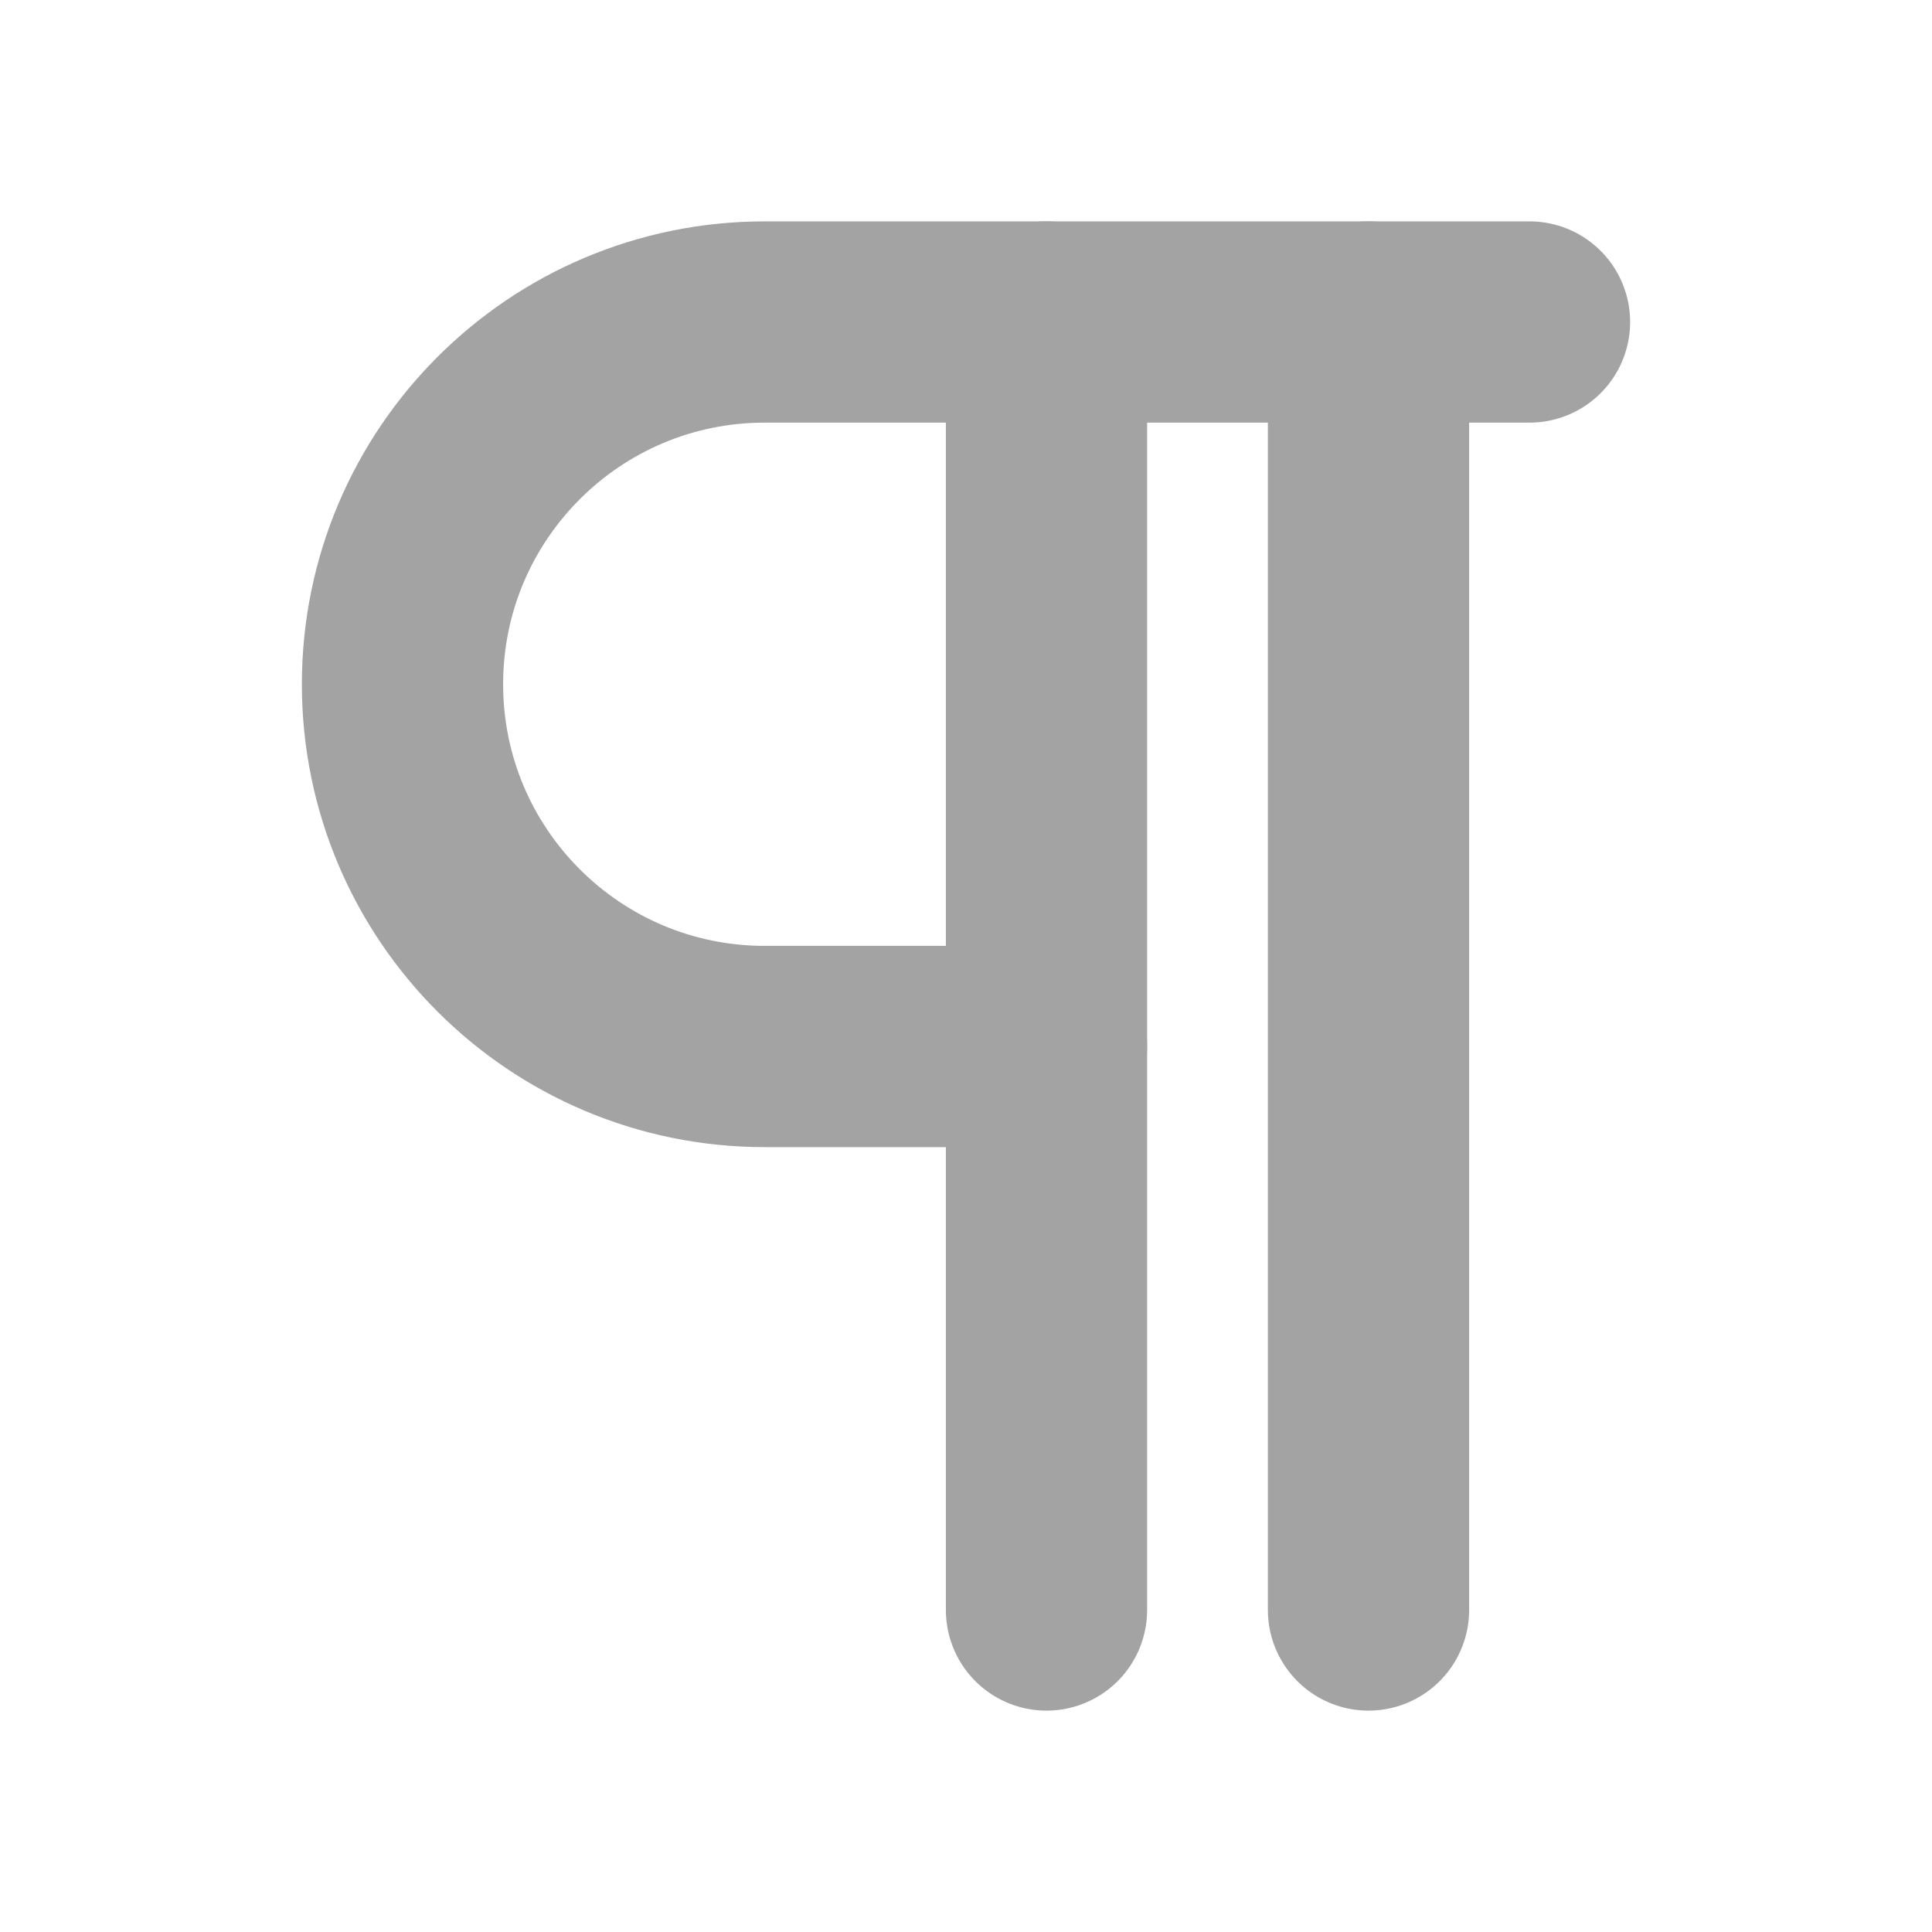
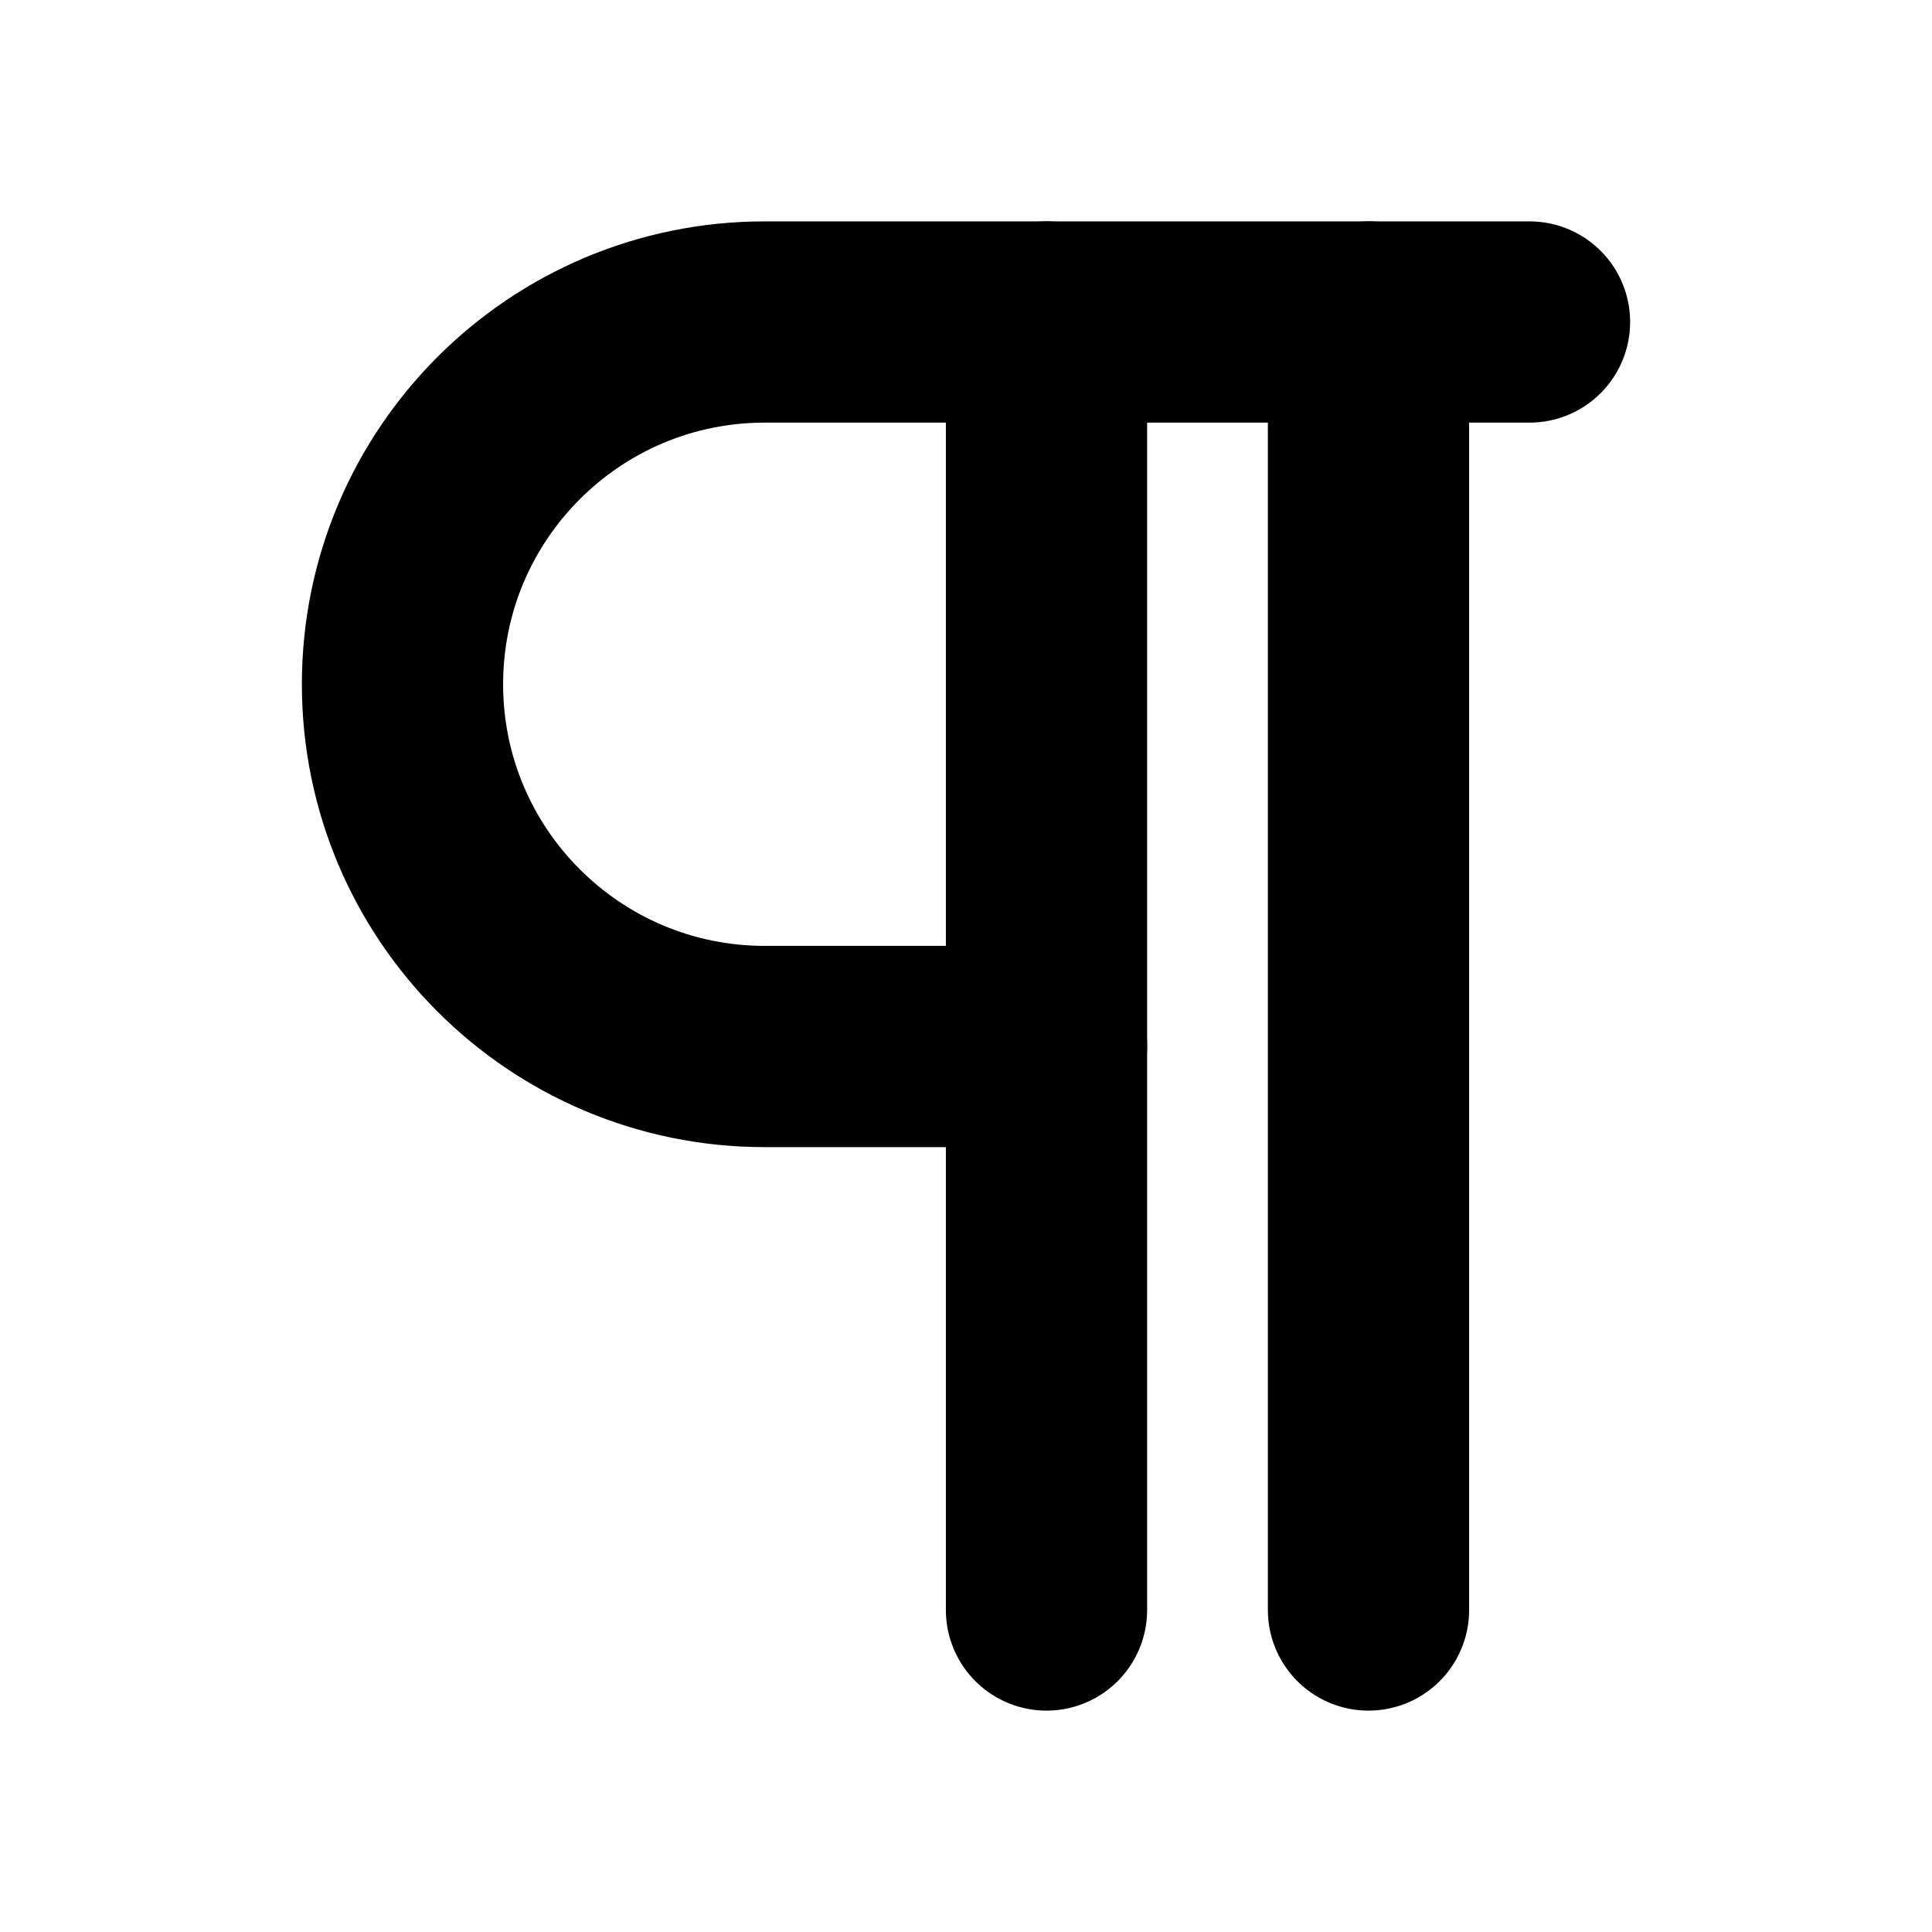
- <svg xmlns="http://www.w3.org/2000/svg" width="24" height="24" viewBox="0 0 24 24" fill="none" stroke="currentColor" stroke-width="2.5" stroke-linecap="round" stroke-linejoin="round" class="w-4 h-4 mr-1">
-   <path d="M13 4v16" stroke="#A3A3A3" fill="none" stroke-width="2.5px" />
-   <path d="M17 4v16" stroke="#A3A3A3" fill="none" stroke-width="2.5px" />
-   <path d="M19 4H9.5a4.5 4.5 0 0 0 0 9H13" stroke="#A3A3A3" fill="none" stroke-width="2.5px" />
+ <svg xmlns="http://www.w3.org/2000/svg" width="24" height="24" viewBox="0 0 24 24" fill="none" stroke="currentColor" stroke-width="2.5" stroke-linecap="round" stroke-linejoin="round">
+   <path d="M13 4v16" stroke="currentColor" fill="none" stroke-width="2.5px" />
+   <path d="M17 4v16" stroke="currentColor" fill="none" stroke-width="2.5px" />
+   <path d="M19 4H9.5a4.5 4.5 0 0 0 0 9H13" stroke="currentColor" fill="none" stroke-width="2.5px" />
</svg>
